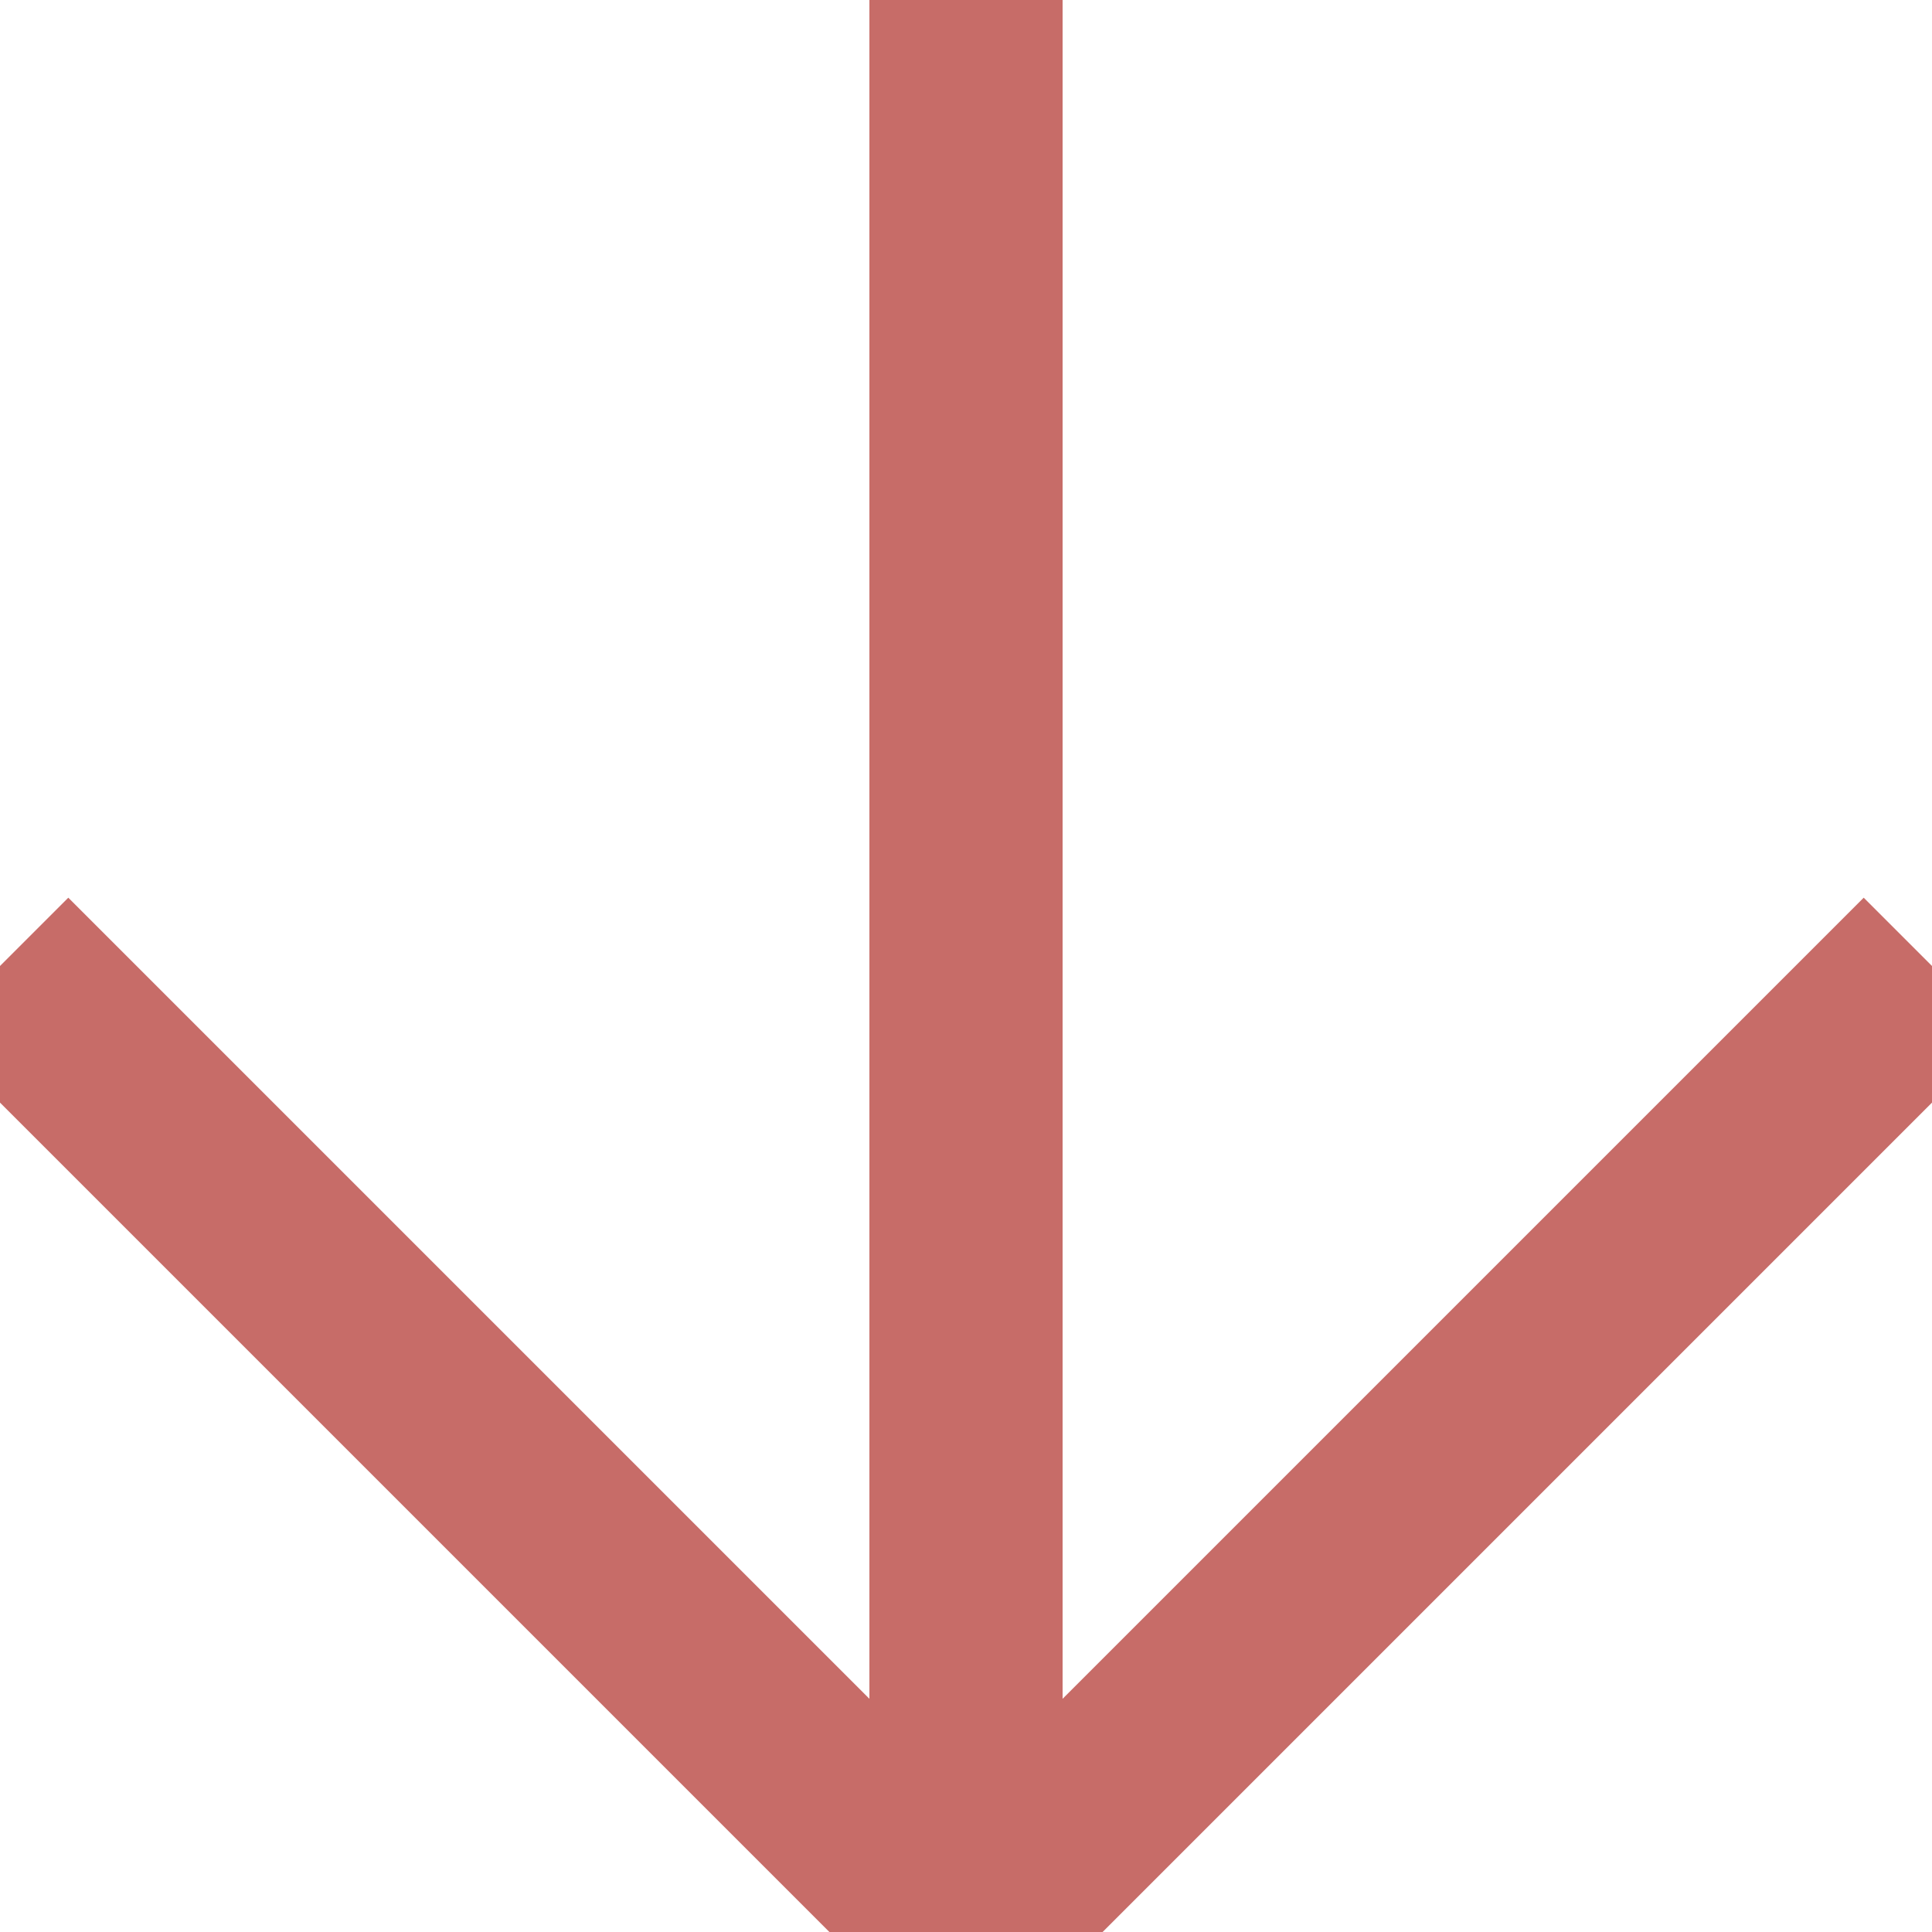
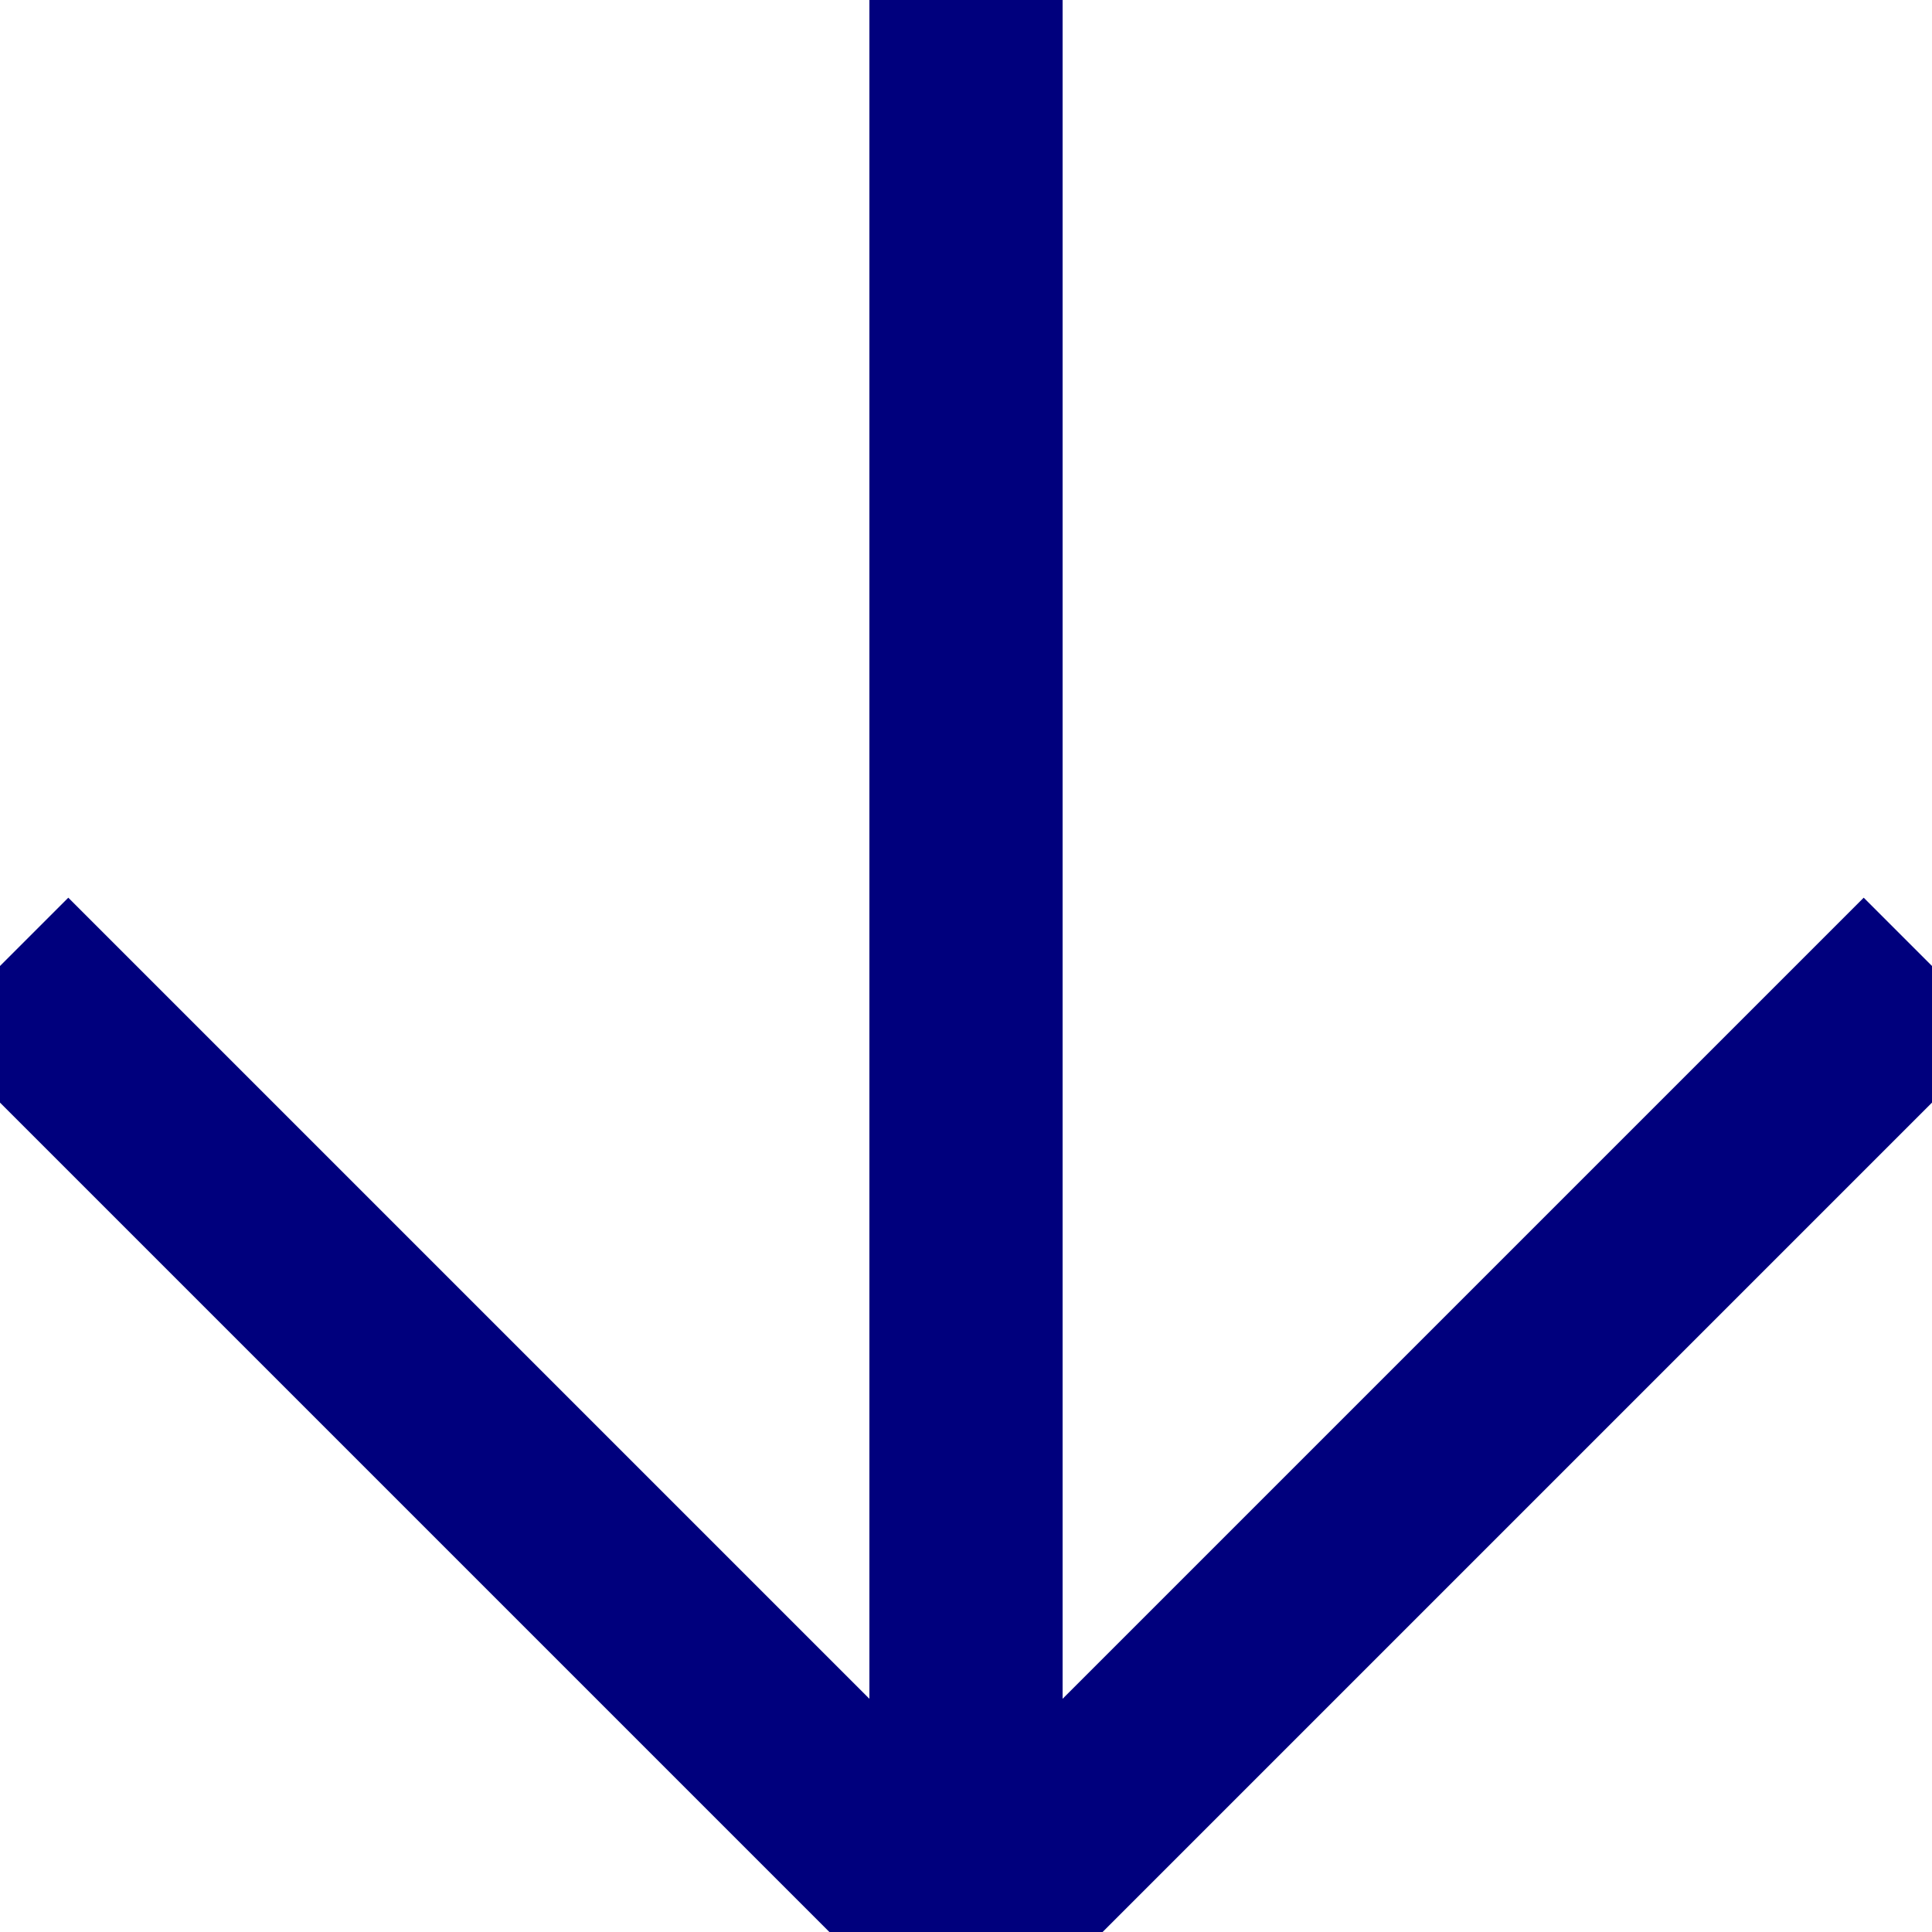
<svg xmlns="http://www.w3.org/2000/svg" width="30px" height="30px" viewBox="0 0 30 30" zoomAndPan="disable" preserveAspectRatio="none">
-   <style type="text/css"> line { stroke: #c76c68; stroke-width: 3; } </style>
+   <style type="text/css"> line { stroke: #00007d; stroke-width: 3; } </style>
  <line x1="0" y1="15" x2="15" y2="30" />
  <line x1="30" y1="15" x2="15" y2="30" />
  <line x1="15" y1="30" x2="15" y2="0" />
</svg>
